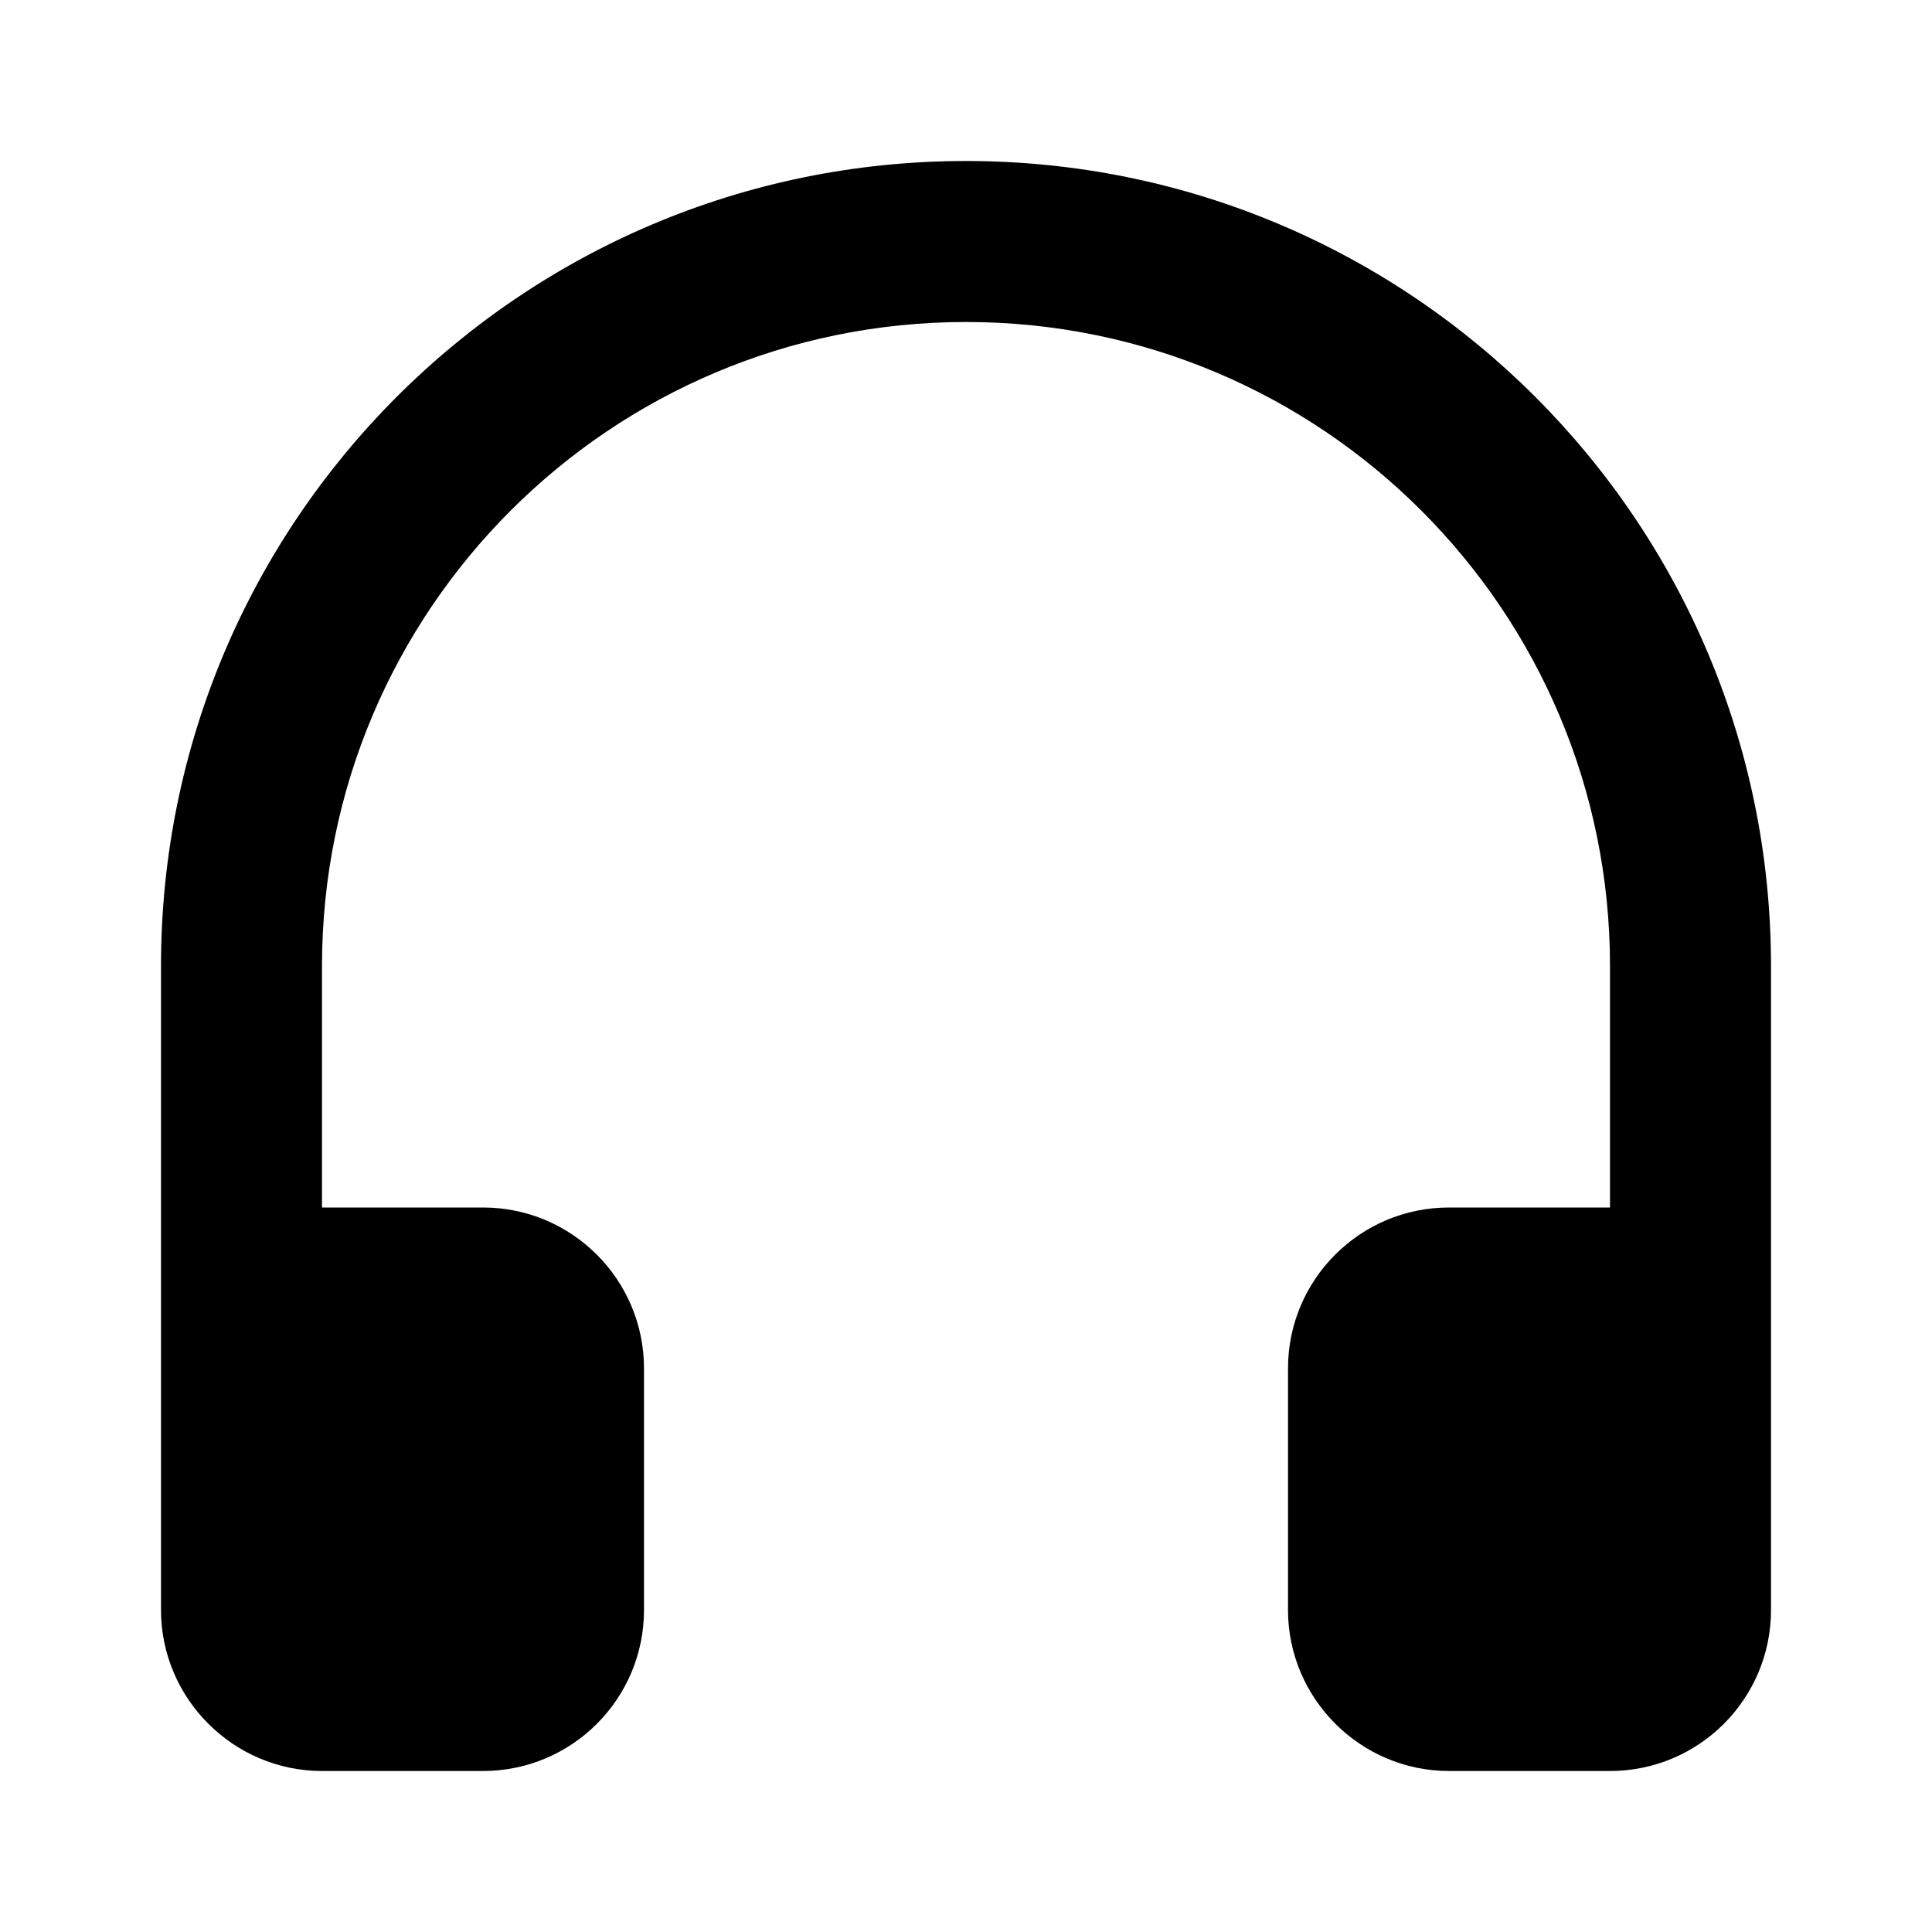
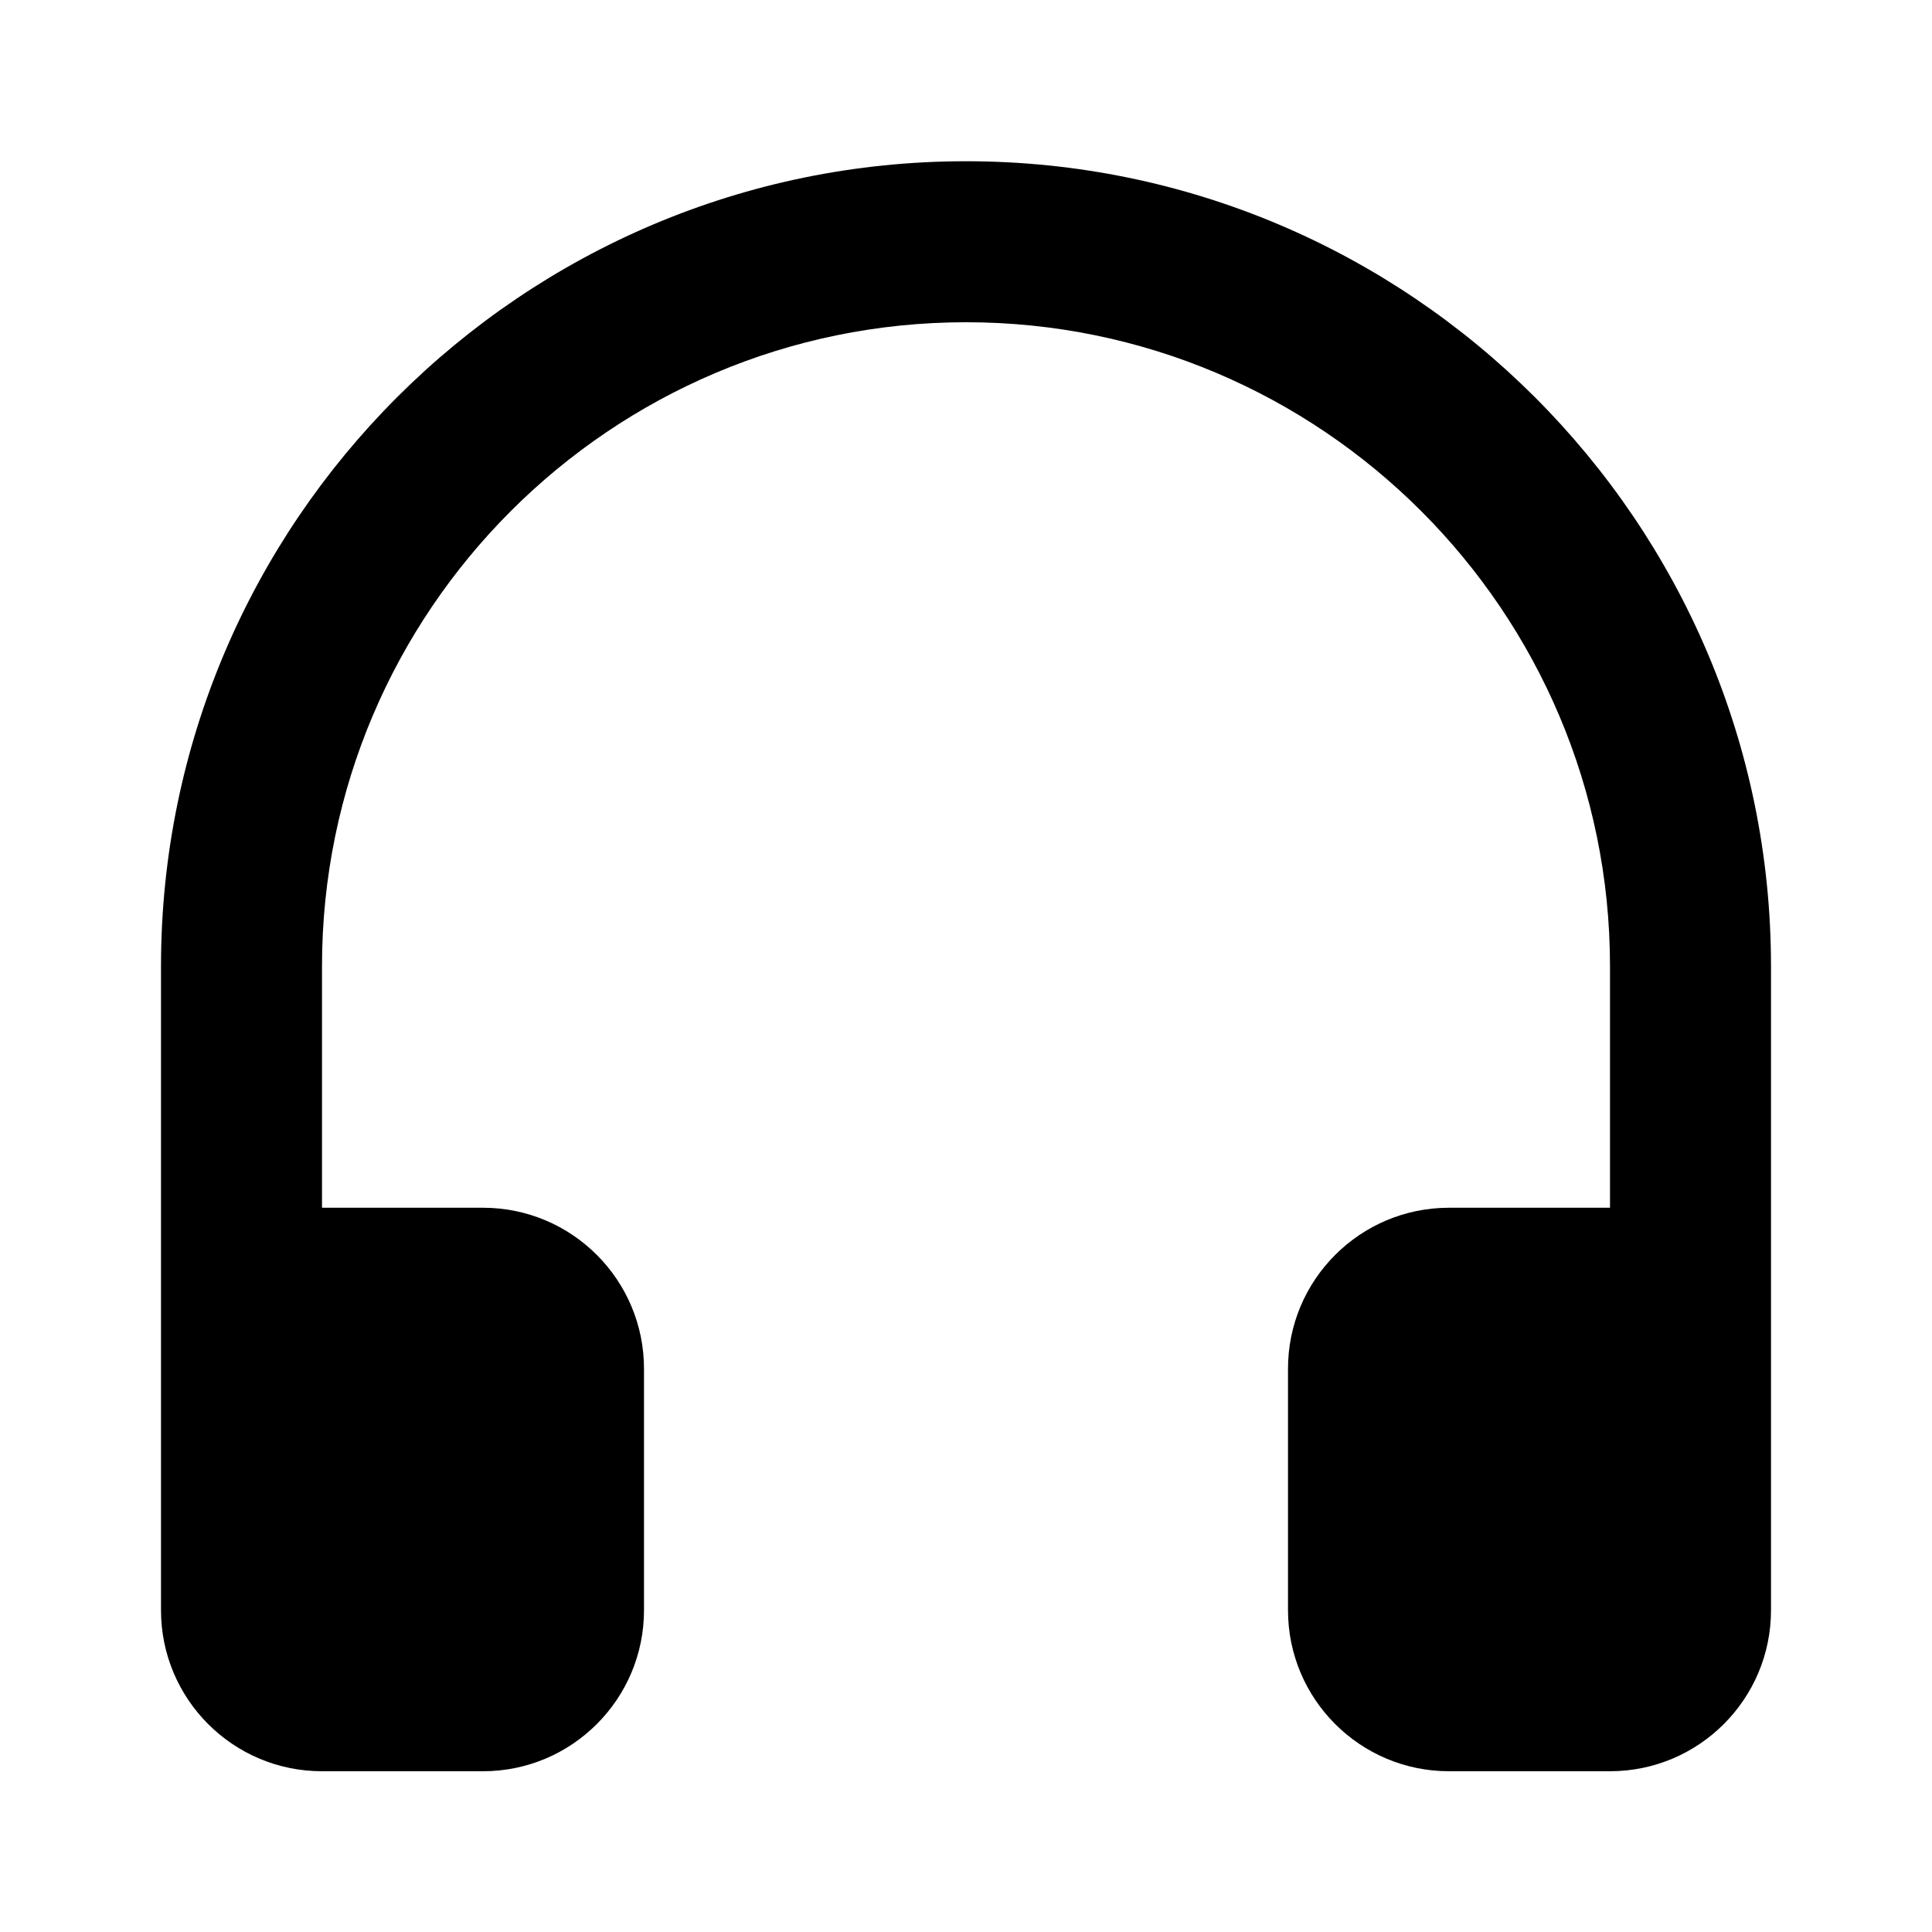
<svg viewBox="0 0 24 24">
-   <path d="M12 2A10 10 0 0 0 2 12v8c0 1.1.9 2 2 2h2a2 2 0 0 0 2-2v-3a2 2 0 0 0-2-2H4v-3a8 8 0 0 1 16 0v3h-2a2 2 0 0 0-2 2v3c0 1.1.9 2 2 2h2a2 2 0 0 0 2-2v-8A10 10 0 0 0 12 2Z" />
+   <path d="M12 2.003C6.486 2.003 2 6.488 2 12.003V20.003C2 21.107 2.895 22.003 4 22.003H6C7.104 22.003 8 21.107 8 20.003V17.003C8 15.899 7.104 15.003 6 15.003H4V12.003C4 7.591 7.589 4.003 12 4.003C16.411 4.003 20 7.591 20 12.003V15.003H18C16.896 15.003 16 15.899 16 17.003V20.003C16 21.107 16.896 22.003 18 22.003H20C21.104 22.003 22 21.107 22 20.003V12.003C22 6.488 17.514 2.003 12 2.003Z" />
</svg>
